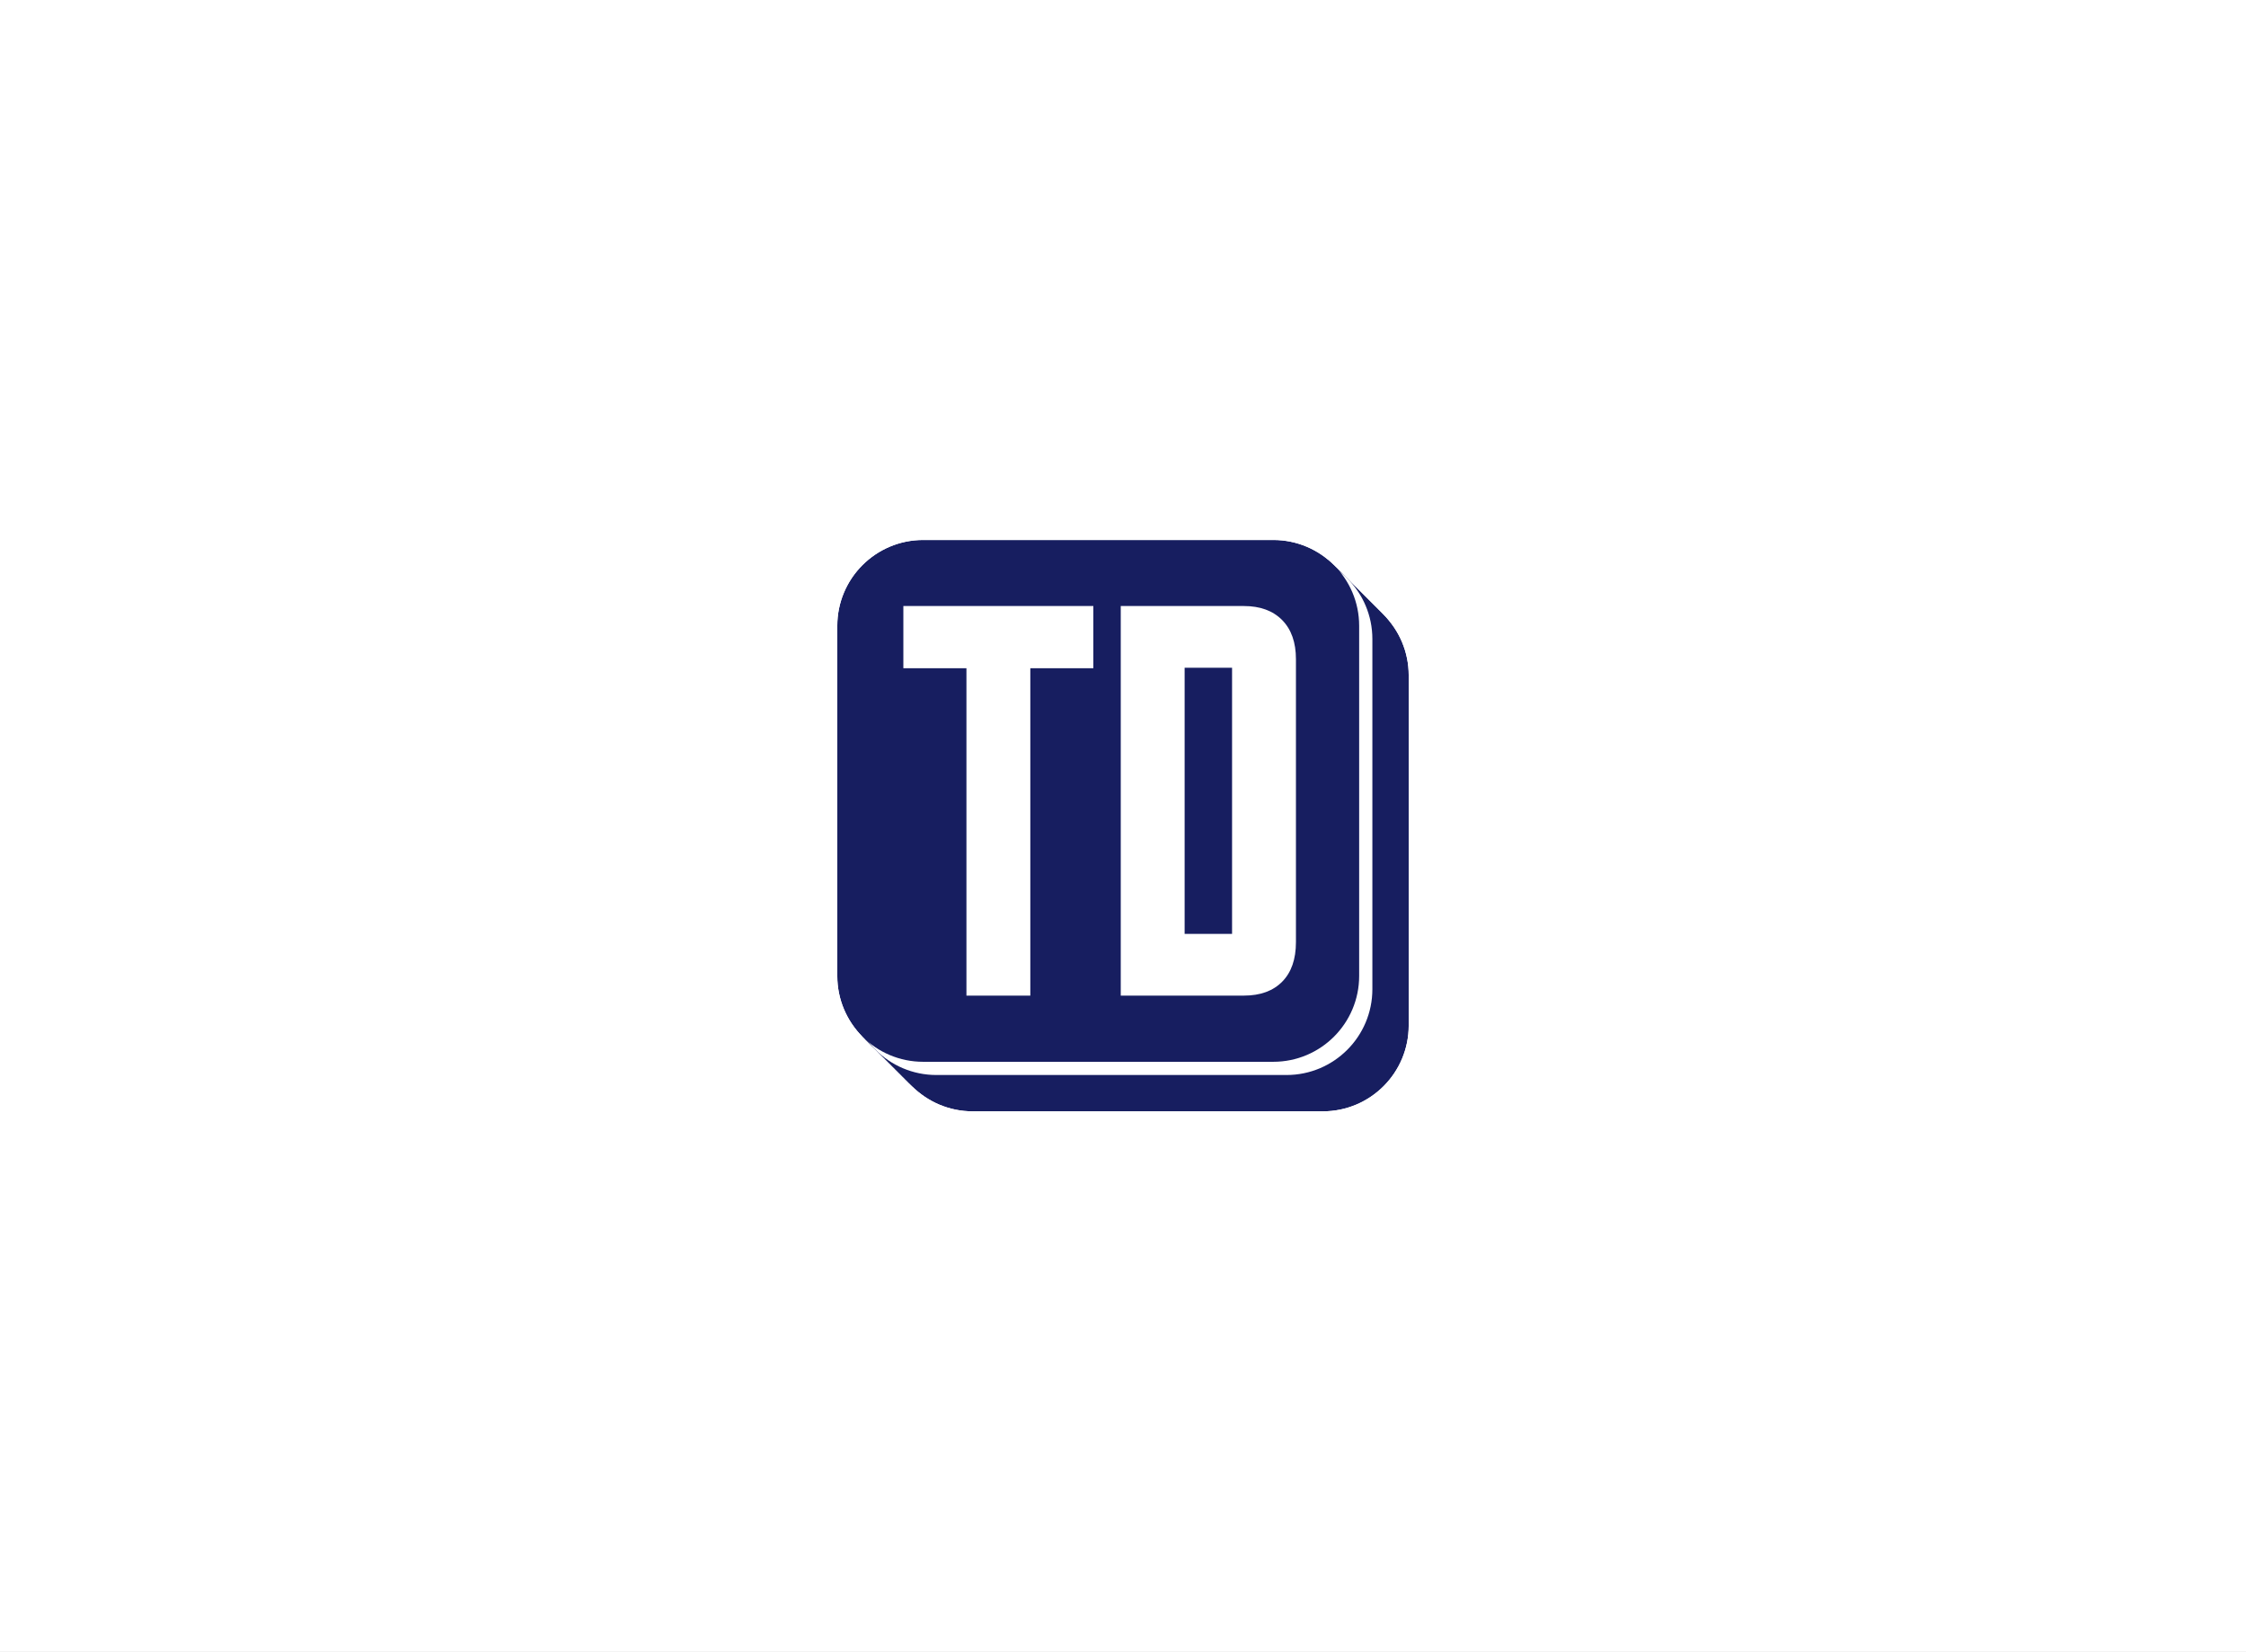
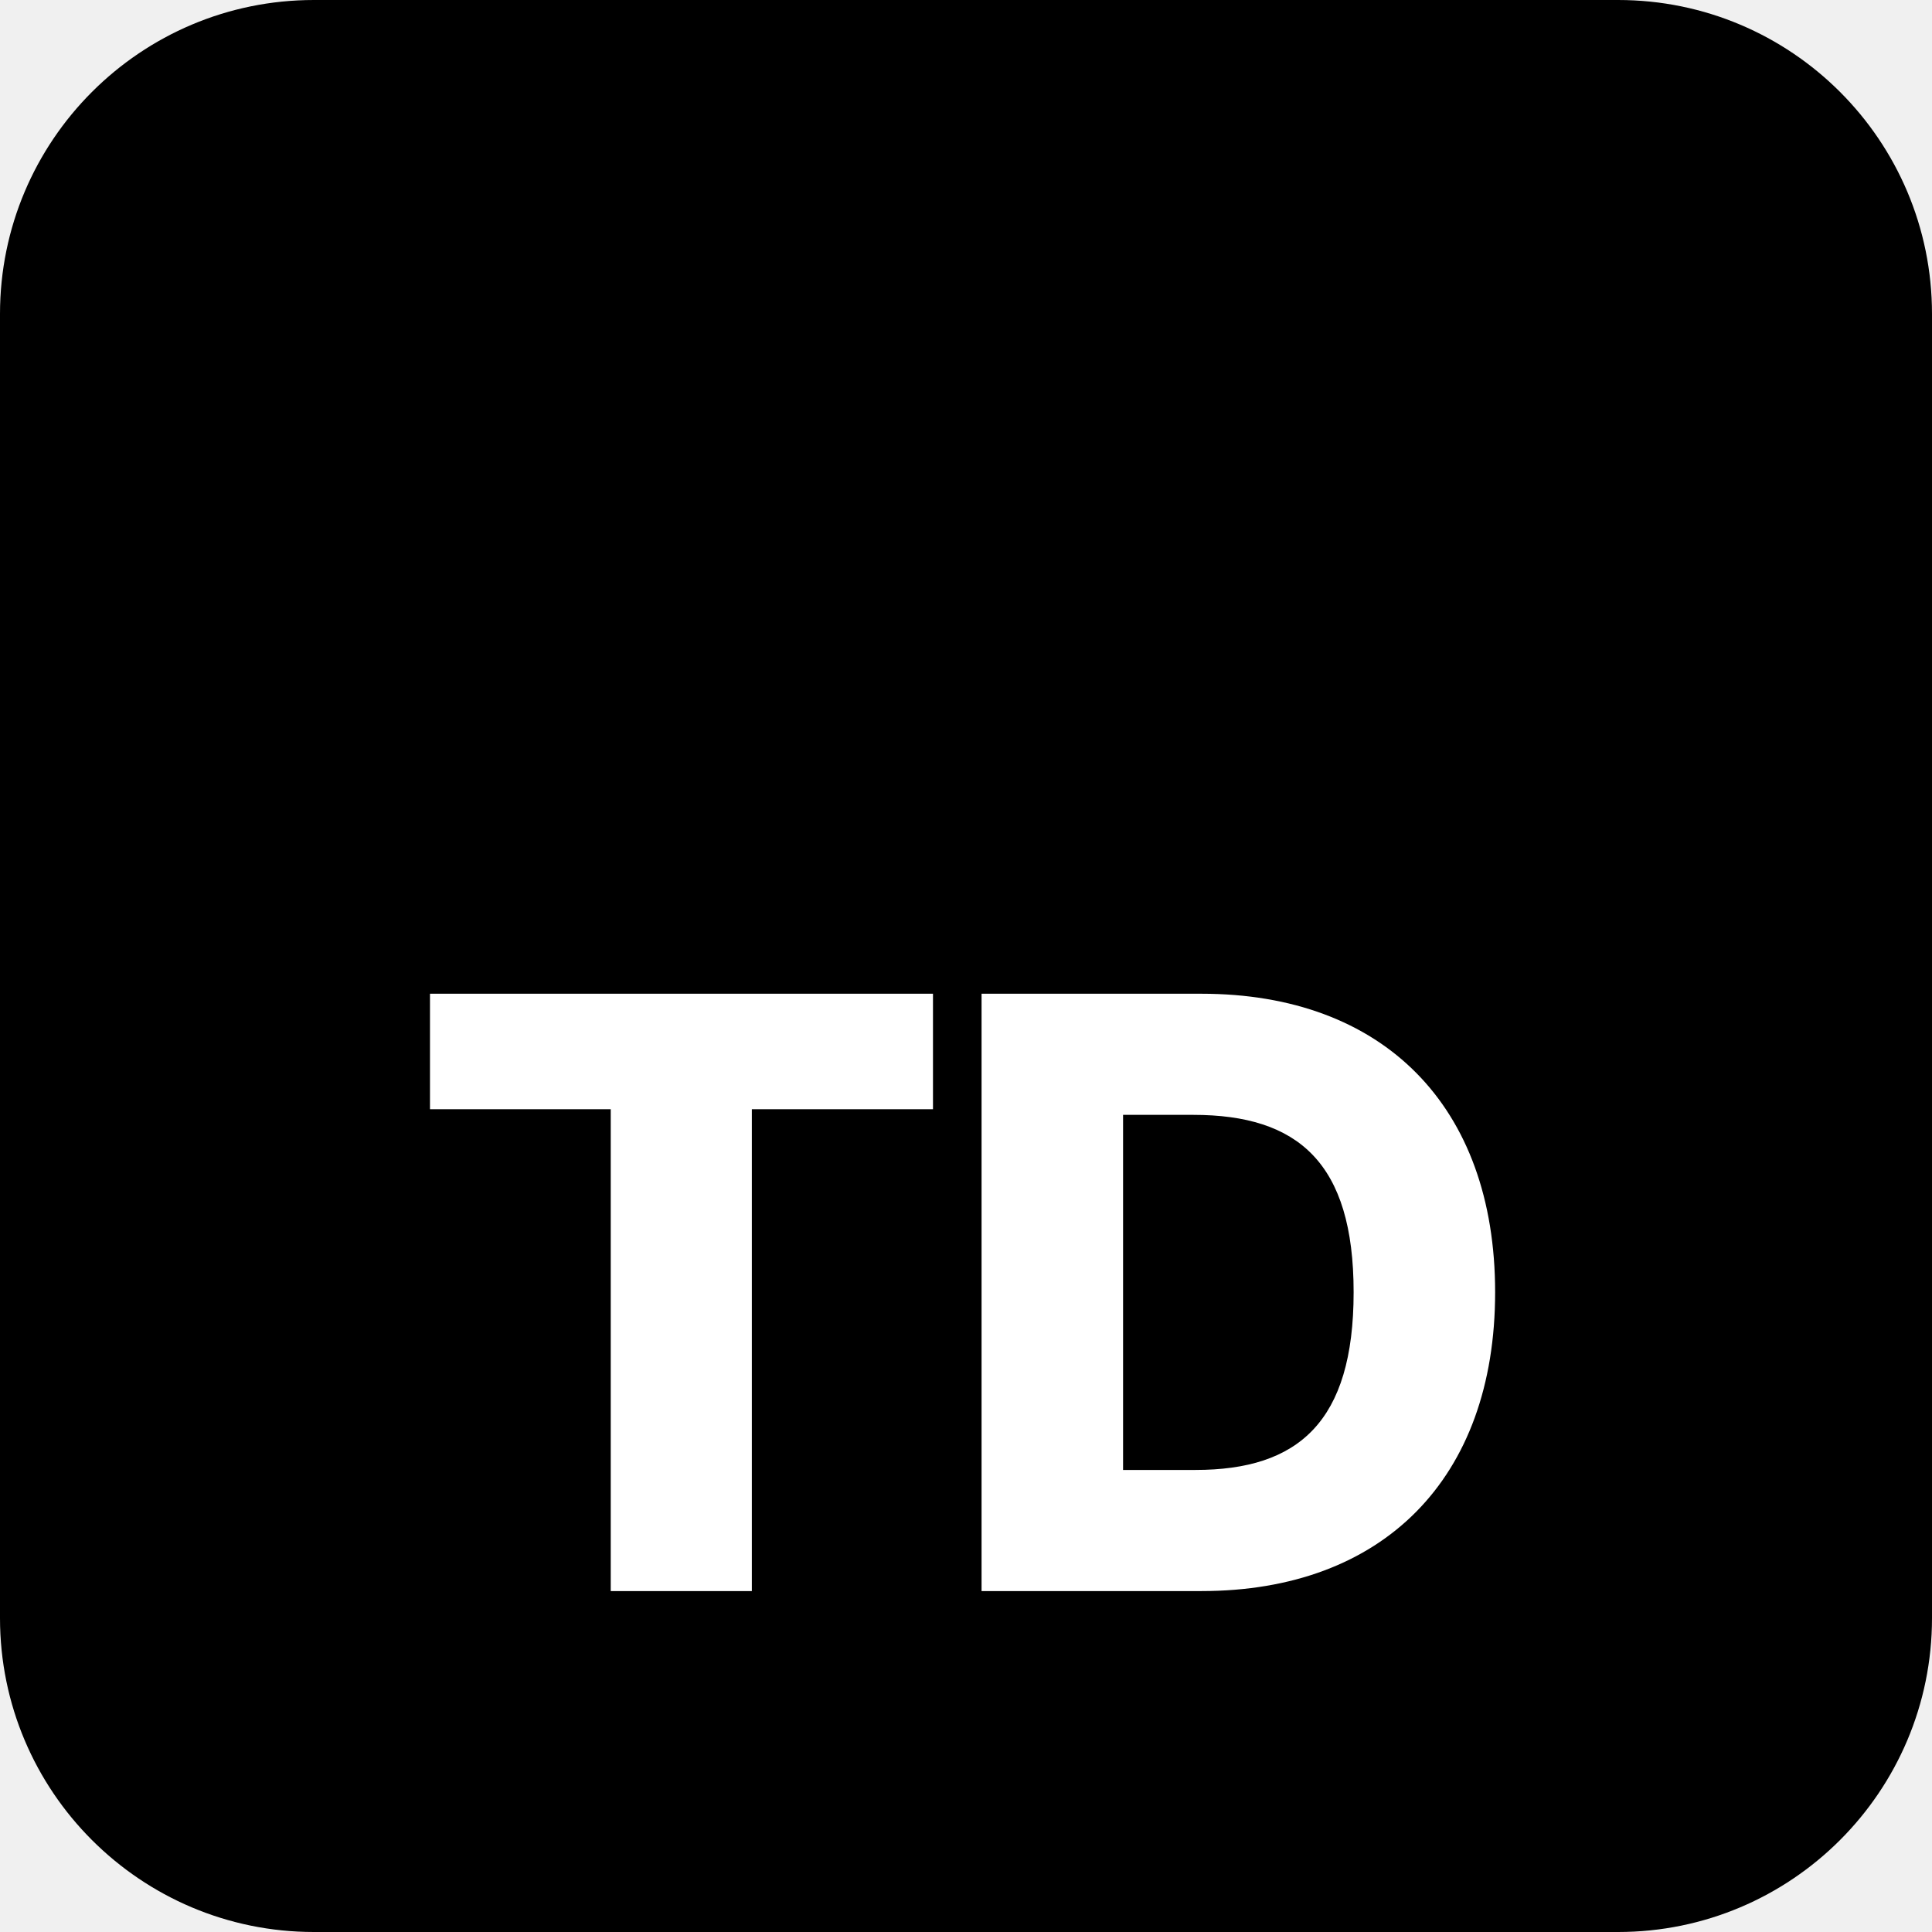
- <svg xmlns="http://www.w3.org/2000/svg" data-v-0dd9719b="" version="1.0" width="340" height="250" viewBox="0 0 340 250" preserveAspectRatio="xMidYMid meet" color-interpolation-filters="sRGB" style="margin: auto;">
-   <rect data-v-0dd9719b="" x="0" y="0" width="100%" height="100%" fill="#FFFFFF" fill-opacity="1" class="background" />
-   <g data-v-0dd9719b="" fill="#171E60" class="pmspacesvg" transform="translate(126.75,81.75)">
-     <g fill="#171E60">
-       <g mask="url(#c82b853a-8286-446d-b6f5-dcb6dcf99254)" fill="#171E60">
-         <g fill="#171E60">
-           <rect data-gra="graph-name" fill="#171E60" x="0.5" y="0.5" width="79" height="79" rx="13" ry="13" />
-           <rect data-gra="graph-name" fill="#171E60" x="1" y="1" width="79" height="79" rx="13" ry="13" />
-           <rect data-gra="graph-name" fill="#171E60" x="1.5" y="1.5" width="79" height="79" rx="13" ry="13" />
-           <rect data-gra="graph-name" fill="#171E60" x="2" y="2" width="79" height="79" rx="13" ry="13" />
-           <rect data-gra="graph-name" fill="#171E60" x="2.5" y="2.5" width="79" height="79" rx="13" ry="13" />
-           <rect data-gra="graph-name" fill="#171E60" x="3" y="3" width="79" height="79" rx="13" ry="13" />
-           <rect data-gra="graph-name" fill="#171E60" x="3.5" y="3.5" width="79" height="79" rx="13" ry="13" />
-           <rect data-gra="graph-name" fill="#171E60" x="4" y="4" width="79" height="79" rx="13" ry="13" />
-           <rect data-gra="graph-name" fill="#171E60" x="4.5" y="4.5" width="79" height="79" rx="13" ry="13" />
-           <rect data-gra="graph-name" fill="#171E60" x="5" y="5" width="79" height="79" rx="13" ry="13" />
-           <rect data-gra="graph-name" fill="#171E60" x="5.5" y="5.5" width="79" height="79" rx="13" ry="13" />
-           <rect data-gra="graph-name" fill="#171E60" x="6" y="6" width="79" height="79" rx="13" ry="13" />
-           <rect data-gra="graph-name" fill="#171E60" x="6.5" y="6.5" width="79" height="79" rx="13" ry="13" />
-           <rect data-gra="graph-name" fill="#171E60" x="7" y="7" width="79" height="79" rx="13" ry="13" />
-           <rect data-gra="graph-name" fill="#171E60" x="7.5" y="7.5" width="79" height="79" rx="13" ry="13" />
-           <rect data-gra="graph-name" fill="#171E60" x="0" y="0" width="79" height="79" rx="13" ry="13" />
-         </g>
-         <g data-gra="path-name" fill-rule="" class="tp-name" fill="#171E60" transform="translate(10,10)">
-           <g transform="scale(1)" fill="#171E60">
-             <g fill="#171E60">
-               <path d="M19.8 0L10.13 0 10.13-49.56 0.58-49.56 0.58-58.98 29.34-58.98 29.34-49.56 19.8-49.56 19.8 0ZM33.49-58.98L52.13-58.98Q55.82-58.98 57.92-56.86 60.01-54.74 60.01-50.93L60.01-50.93 60.01-8.09Q60.01-4.23 57.94-2.12 55.86 0 52.13 0L52.13 0 33.49 0 33.49-58.98ZM50.34-9.34L50.34-49.64 43.16-49.64 43.16-9.34 50.34-9.34Z" transform="translate(-0.58, 58.98)" fill="#171E60" />
-             </g>
-           </g>
-         </g>
-       </g>
-     </g>
-   </g>
-   <mask id="c82b853a-8286-446d-b6f5-dcb6dcf99254">
-     <g>
-       <g fill="#FFFFFF">
-         <rect data-gra="graph-name" x="0.5" y="0.5" width="79" height="79" rx="13" ry="13" fill="#FFFFFF" />
-         <rect data-gra="graph-name" x="1" y="1" width="79" height="79" rx="13" ry="13" fill="#FFFFFF" />
-         <rect data-gra="graph-name" x="1.5" y="1.5" width="79" height="79" rx="13" ry="13" fill="#FFFFFF" />
-         <rect data-gra="graph-name" x="2" y="2" width="79" height="79" rx="13" ry="13" fill="#FFFFFF" />
-         <rect data-gra="graph-name" x="2.5" y="2.5" width="79" height="79" rx="13" ry="13" fill="#FFFFFF" />
-         <rect data-gra="graph-name" x="3" y="3" width="79" height="79" rx="13" ry="13" fill="#FFFFFF" />
-         <rect data-gra="graph-name" x="3.5" y="3.5" width="79" height="79" rx="13" ry="13" fill="#FFFFFF" />
-         <rect data-gra="graph-name" x="4" y="4" width="79" height="79" rx="13" ry="13" fill="#FFFFFF" />
-         <rect data-gra="graph-name" x="4.5" y="4.5" width="79" height="79" rx="13" ry="13" fill="#FFFFFF" />
-         <rect data-gra="graph-name" x="5" y="5" width="79" height="79" rx="13" ry="13" fill="#FFFFFF" />
-         <rect data-gra="graph-name" x="5.5" y="5.5" width="79" height="79" rx="13" ry="13" fill="#FFFFFF" />
-         <rect data-gra="graph-name" x="6" y="6" width="79" height="79" rx="13" ry="13" fill="#FFFFFF" />
-         <rect data-gra="graph-name" x="6.5" y="6.5" width="79" height="79" rx="13" ry="13" fill="#FFFFFF" />
-         <rect data-gra="graph-name" x="7" y="7" width="79" height="79" rx="13" ry="13" fill="#FFFFFF" />
-         <rect data-gra="graph-name" x="7.5" y="7.5" width="79" height="79" rx="13" ry="13" fill="#FFFFFF" />
-         <rect data-gra="graph-name" fill="#000000" x="2" y="2" width="79" height="79" rx="13" ry="13" />
-         <rect data-gra="graph-name" x="0" y="0" width="79" height="79" rx="13" ry="13" fill="#FFFFFF" />
-       </g>
-       <g data-gra="path-name" fill-rule="" class="tp-name" transform="translate(10,10)">
-         <g transform="scale(1)">
-           <g>
-             <path d="M19.8 0L10.13 0 10.13-49.56 0.58-49.56 0.58-58.98 29.34-58.98 29.34-49.56 19.8-49.56 19.8 0ZM33.49-58.98L52.13-58.98Q55.82-58.98 57.92-56.86 60.01-54.74 60.01-50.93L60.01-50.93 60.01-8.09Q60.01-4.23 57.94-2.12 55.86 0 52.13 0L52.13 0 33.49 0 33.49-58.98ZM50.34-9.34L50.34-49.64 43.16-49.64 43.16-9.34 50.34-9.34Z" transform="translate(-0.58, 58.98)" />
-           </g>
-         </g>
-       </g>
-     </g>
-   </mask>
-   <defs v-gra="od" />
+ <svg xmlns="http://www.w3.org/2000/svg" viewBox="0 0 80 80" width="80" height="80">
+   <rect x="0" y="0" width="80" height="80" rx="13" ry="13" fill="currentColor" />
+   <text x="40" y="53" text-anchor="middle" dominant-baseline="middle" font-family="Inter, system-ui, -apple-system, sans-serif" font-weight="800" font-size="34" fill="white" letter-spacing="-1">TD</text>
</svg>
